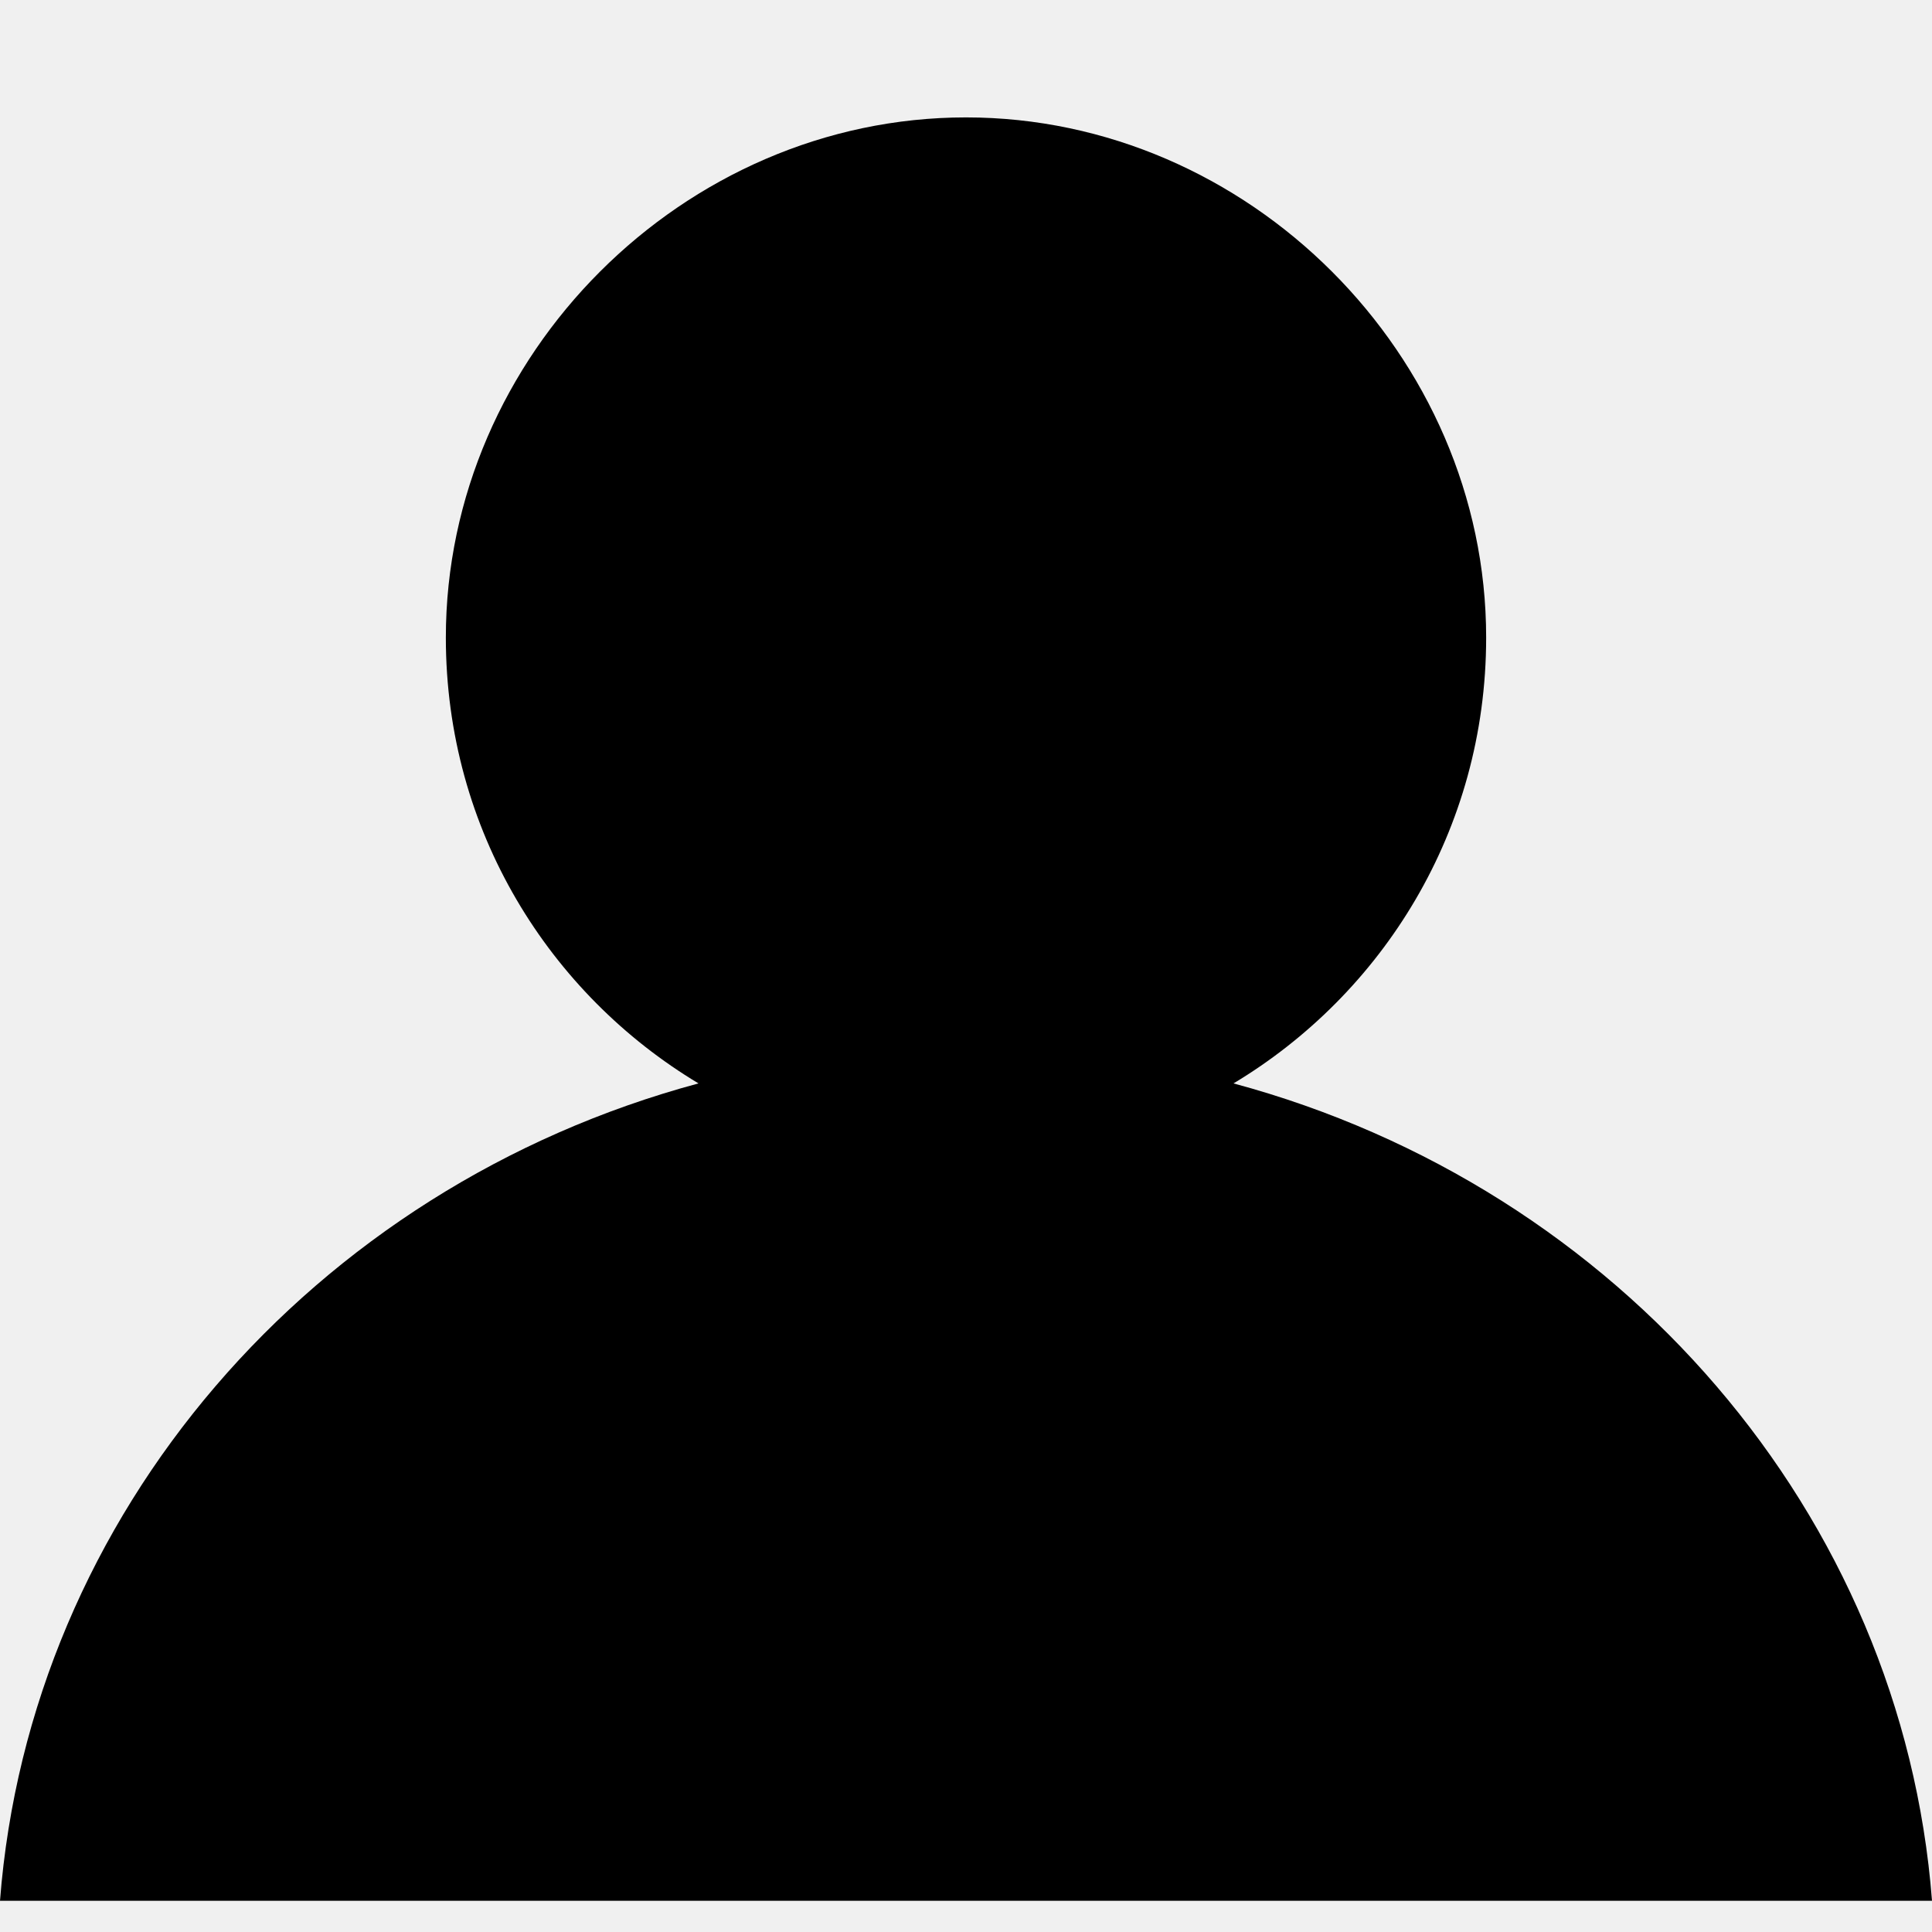
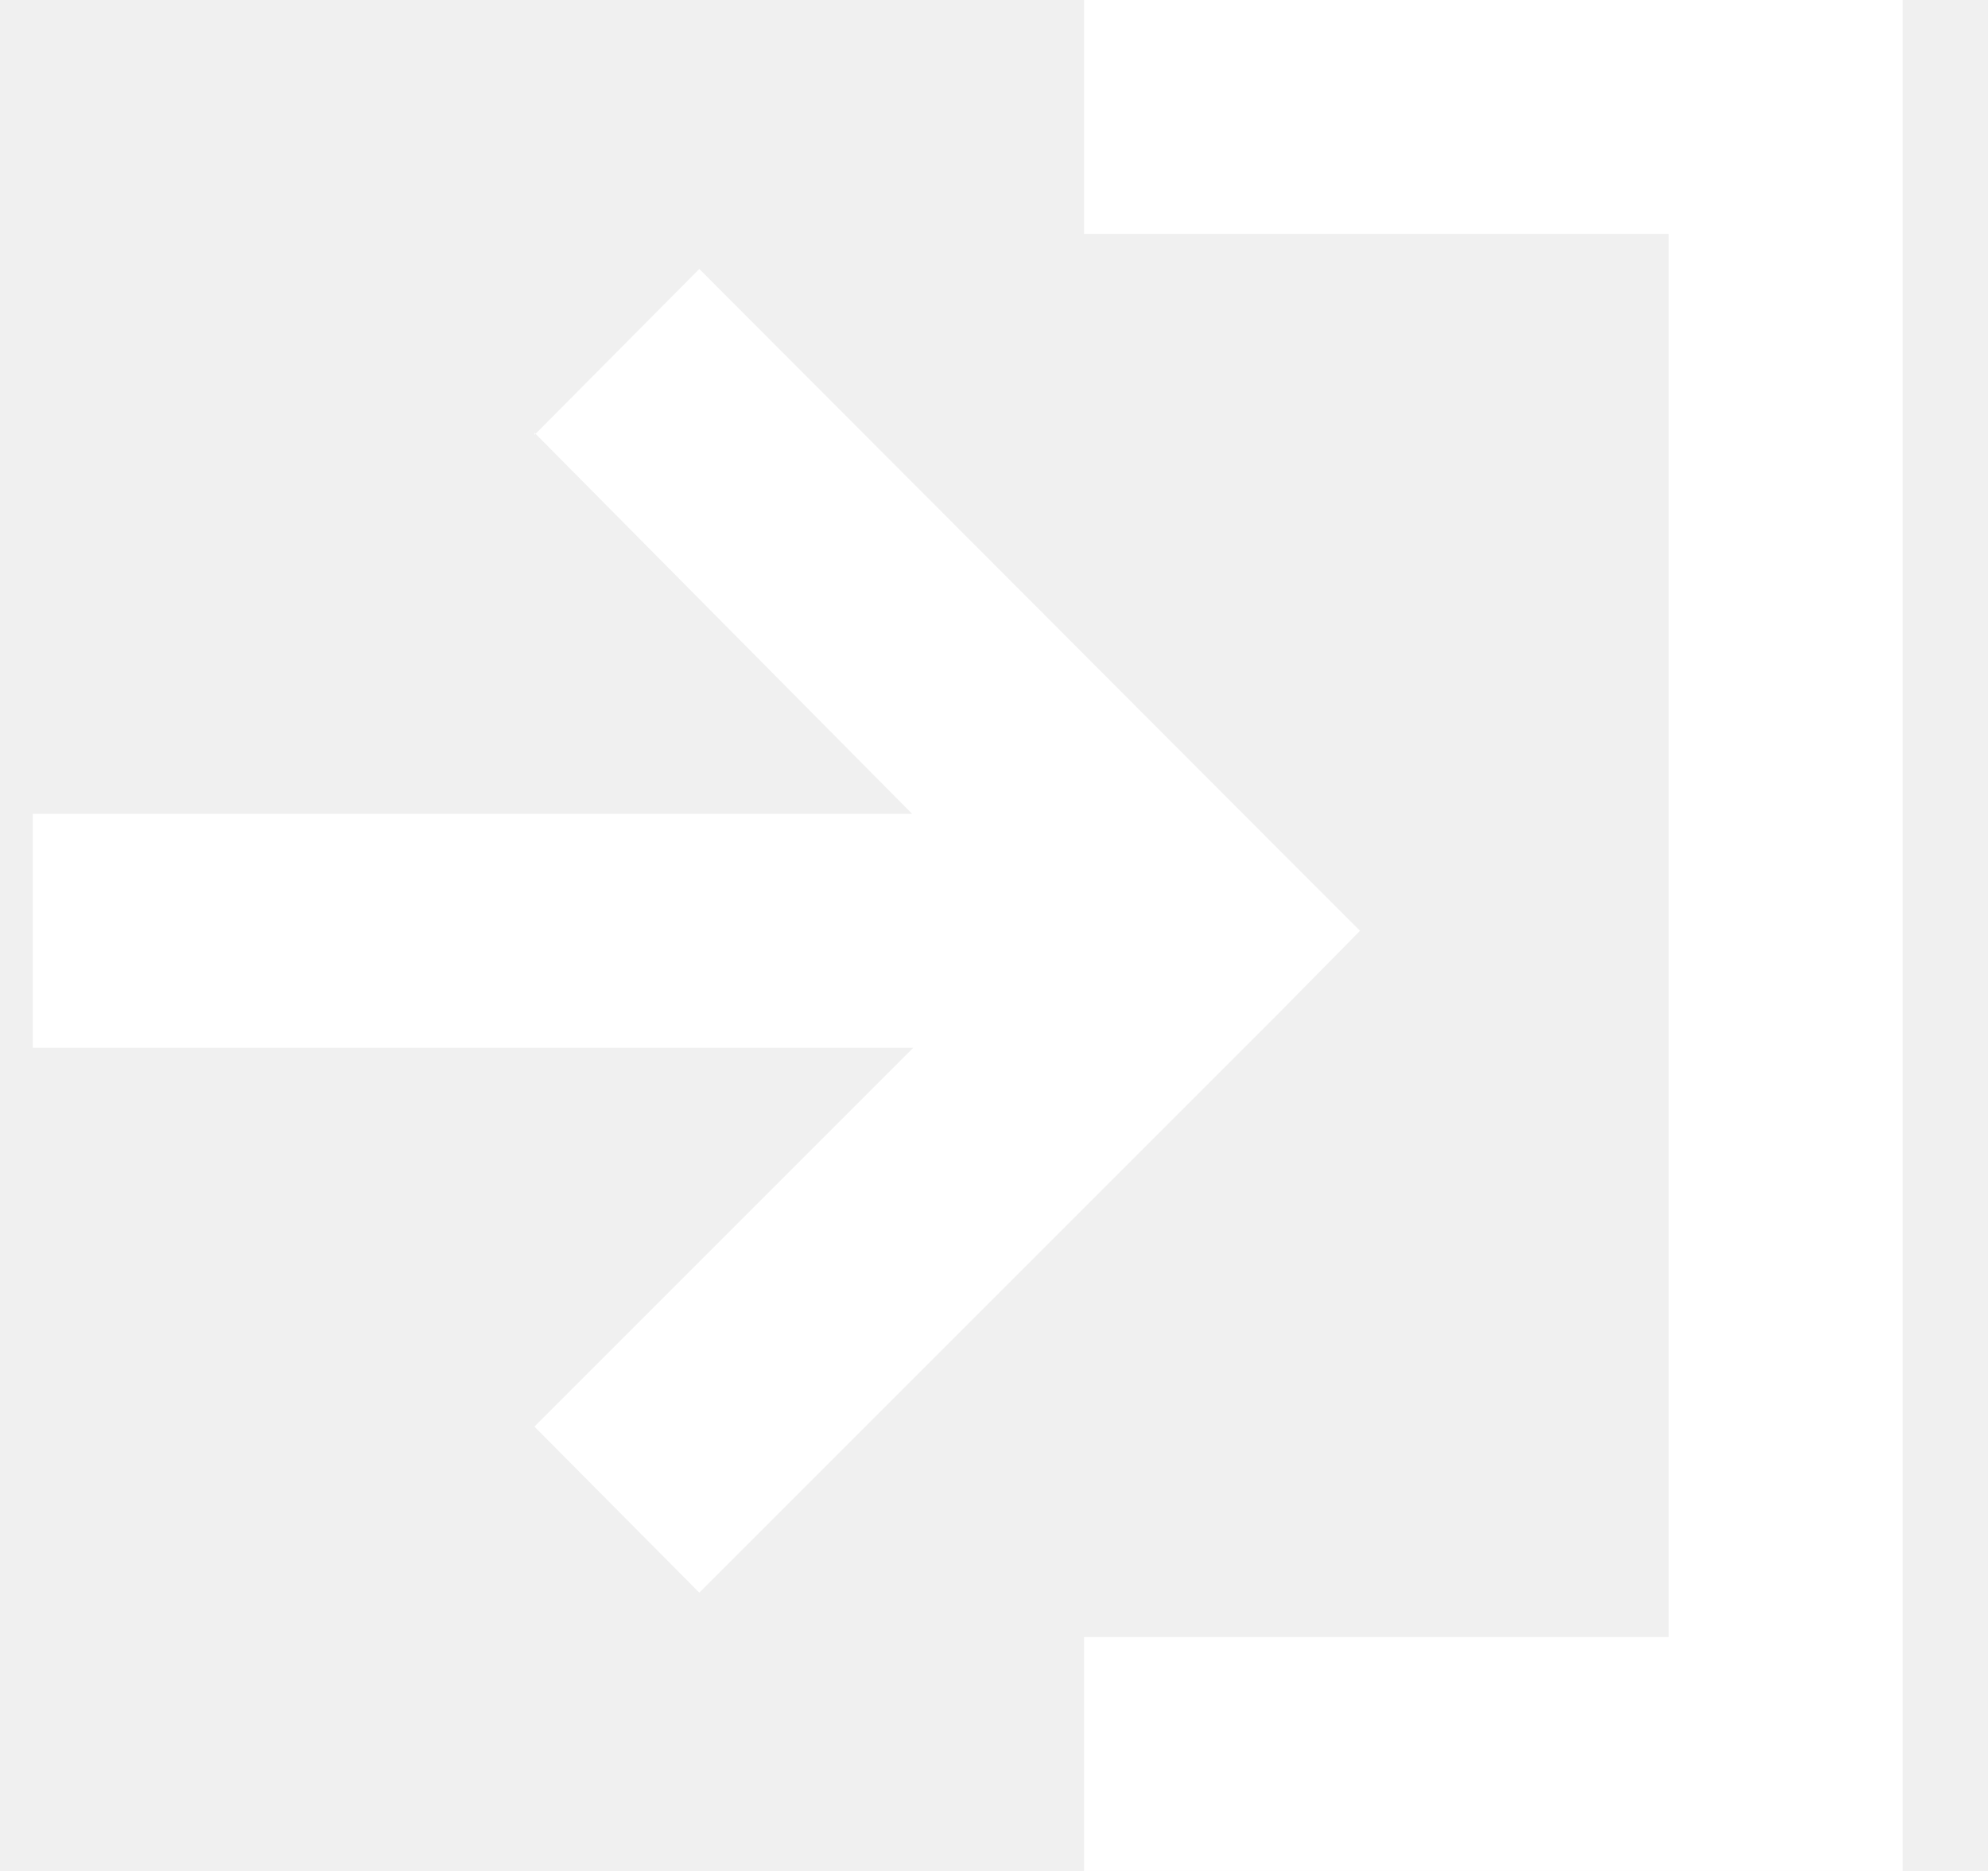
- <svg xmlns="http://www.w3.org/2000/svg" width="13" height="13" fill="none">
-   <path d="M0 12.79h13c-.2-2.6-2.1-4.8-4.7-5.5 1-.6 1.7-1.7 1.7-3 0-1.9-1.6-3.5-3.5-3.5S3 2.39 3 4.29c0 1.3.7 2.4 1.7 3-2.6.7-4.5 2.9-4.7 5.5Z" fill="#000" />
+ <svg xmlns="http://www.w3.org/2000/svg" width="17" height="16" fill="none">
+   <path fill-rule="evenodd" clip-rule="evenodd" d="M9.27 2h5v12h-5v2h7V0h-7v2Zm-4.7 1.7L7.8 6.96H.28v2h7.53l-3.24 3.24 1.41 1.42 4.95-4.95.7-.71-.7-.7-4.95-4.96-1.41 1.42Z" fill="#fff" />
</svg>
